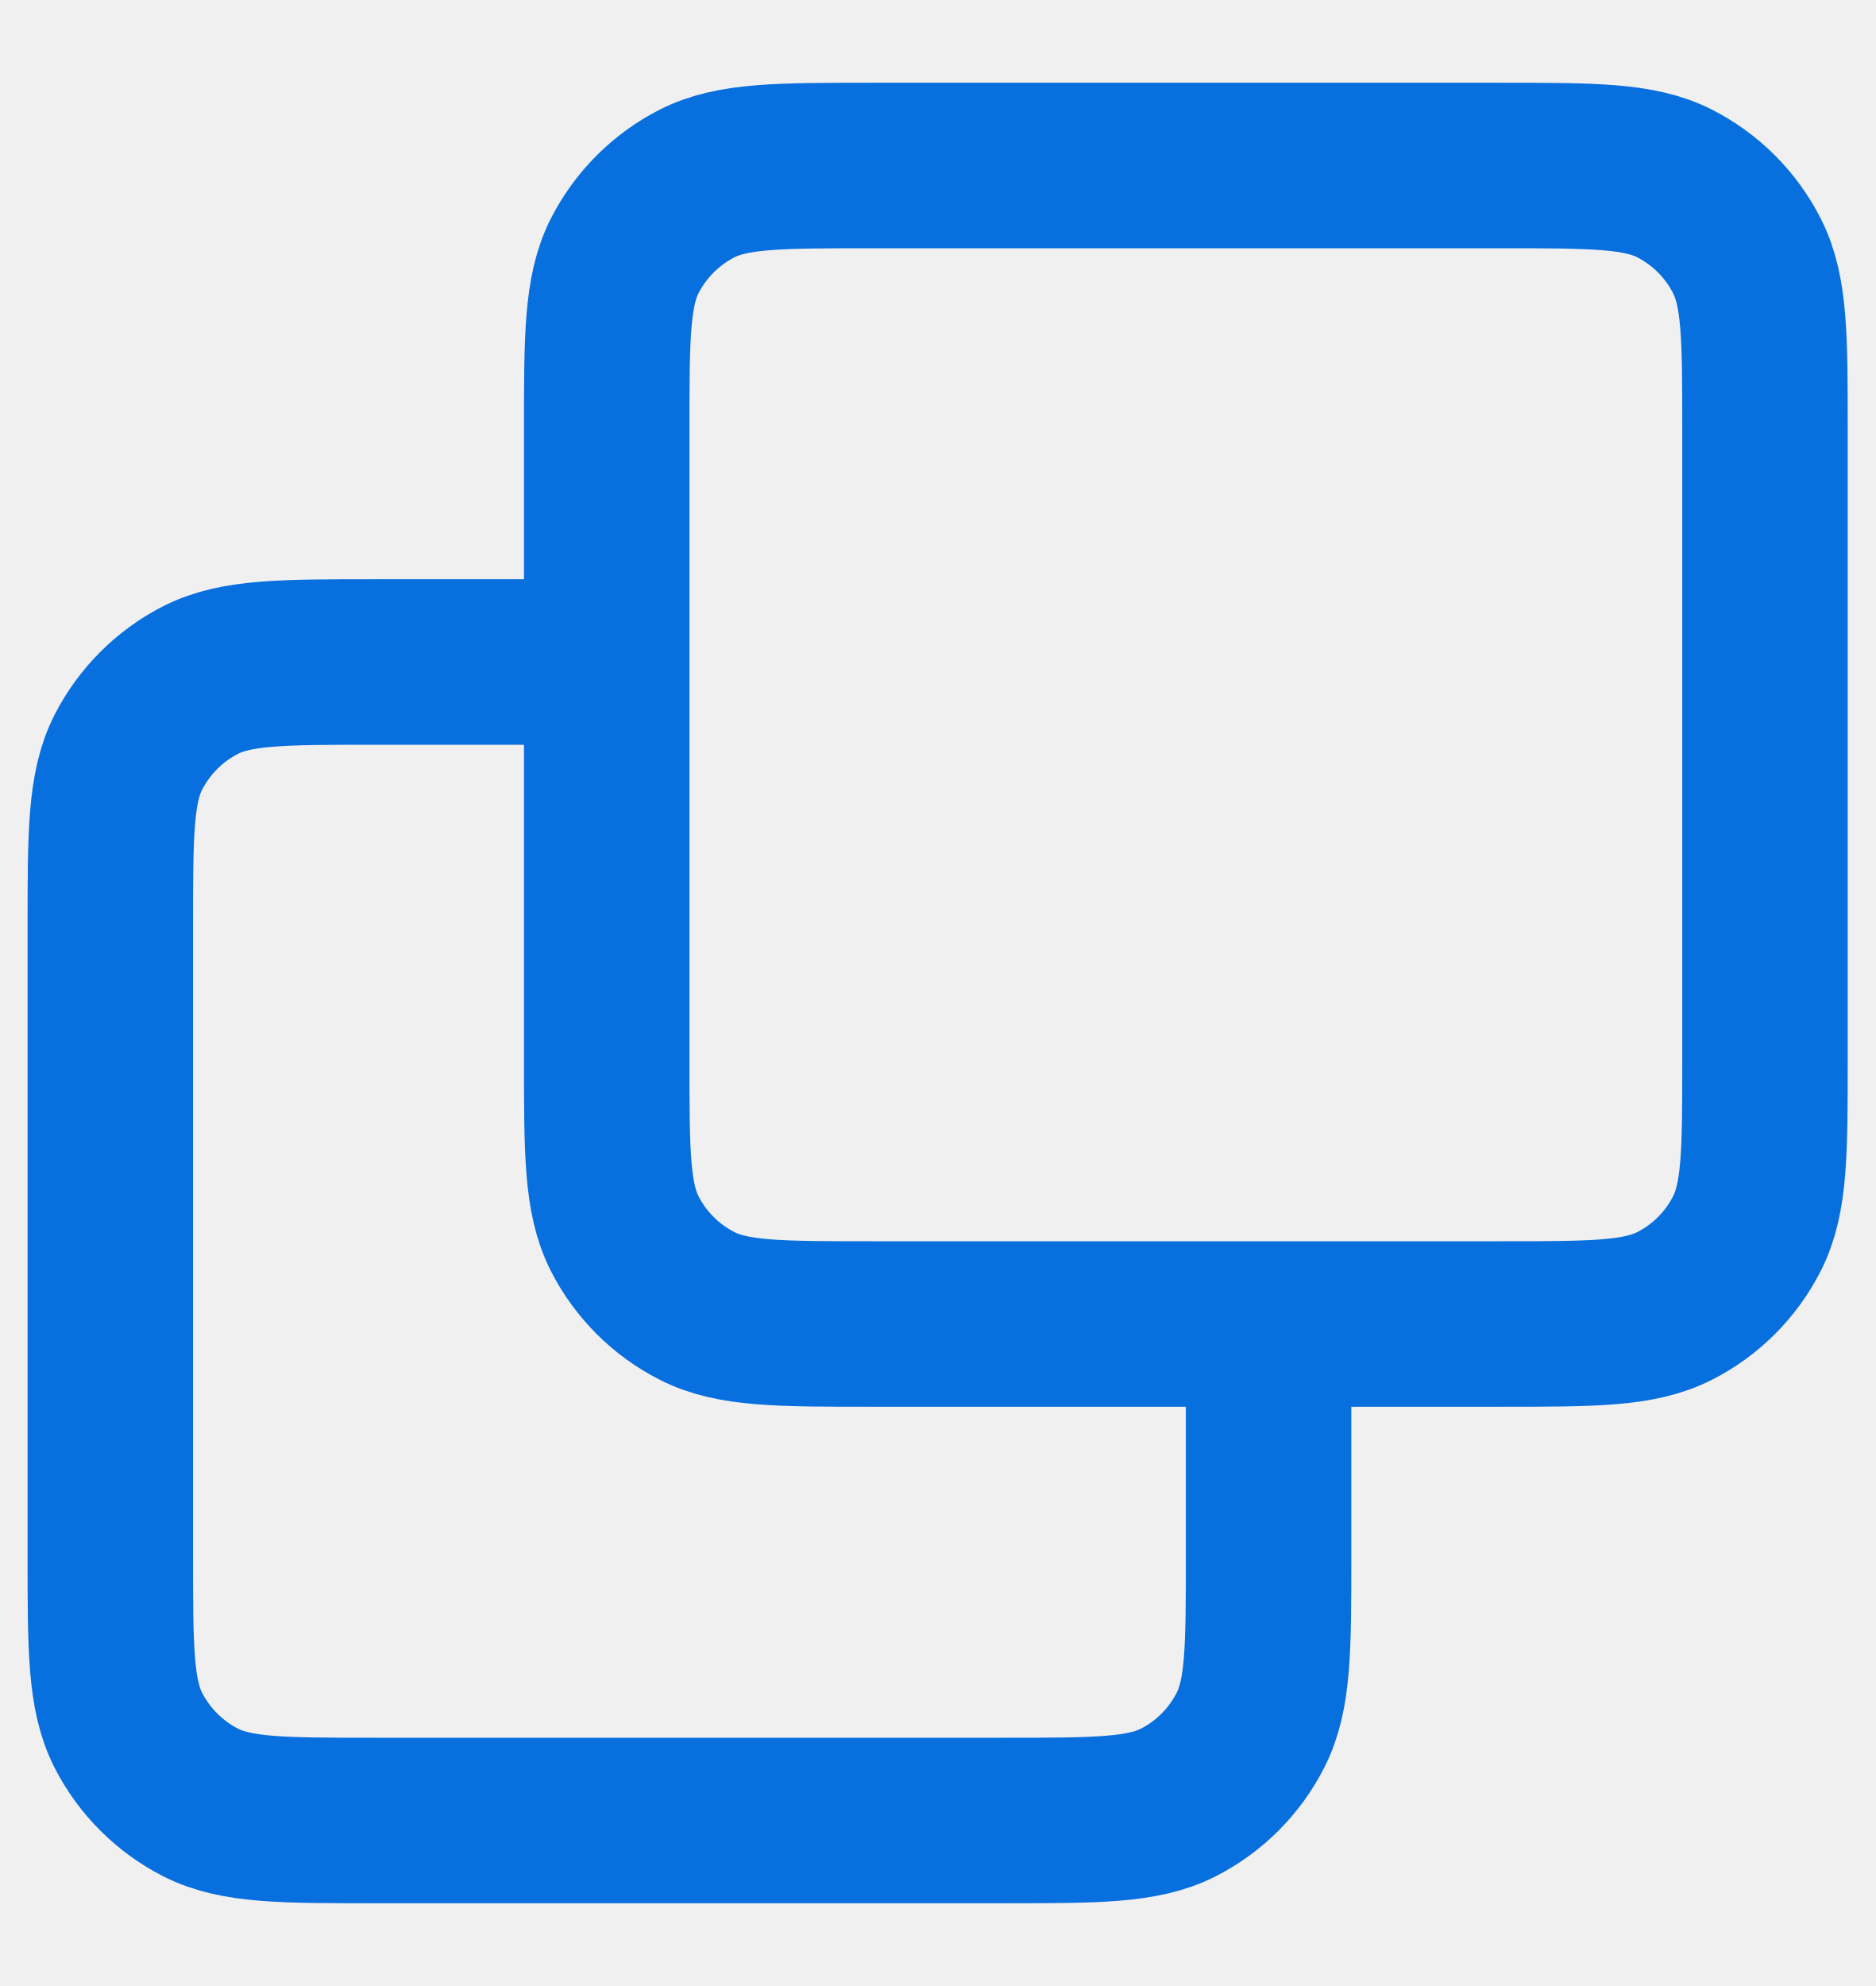
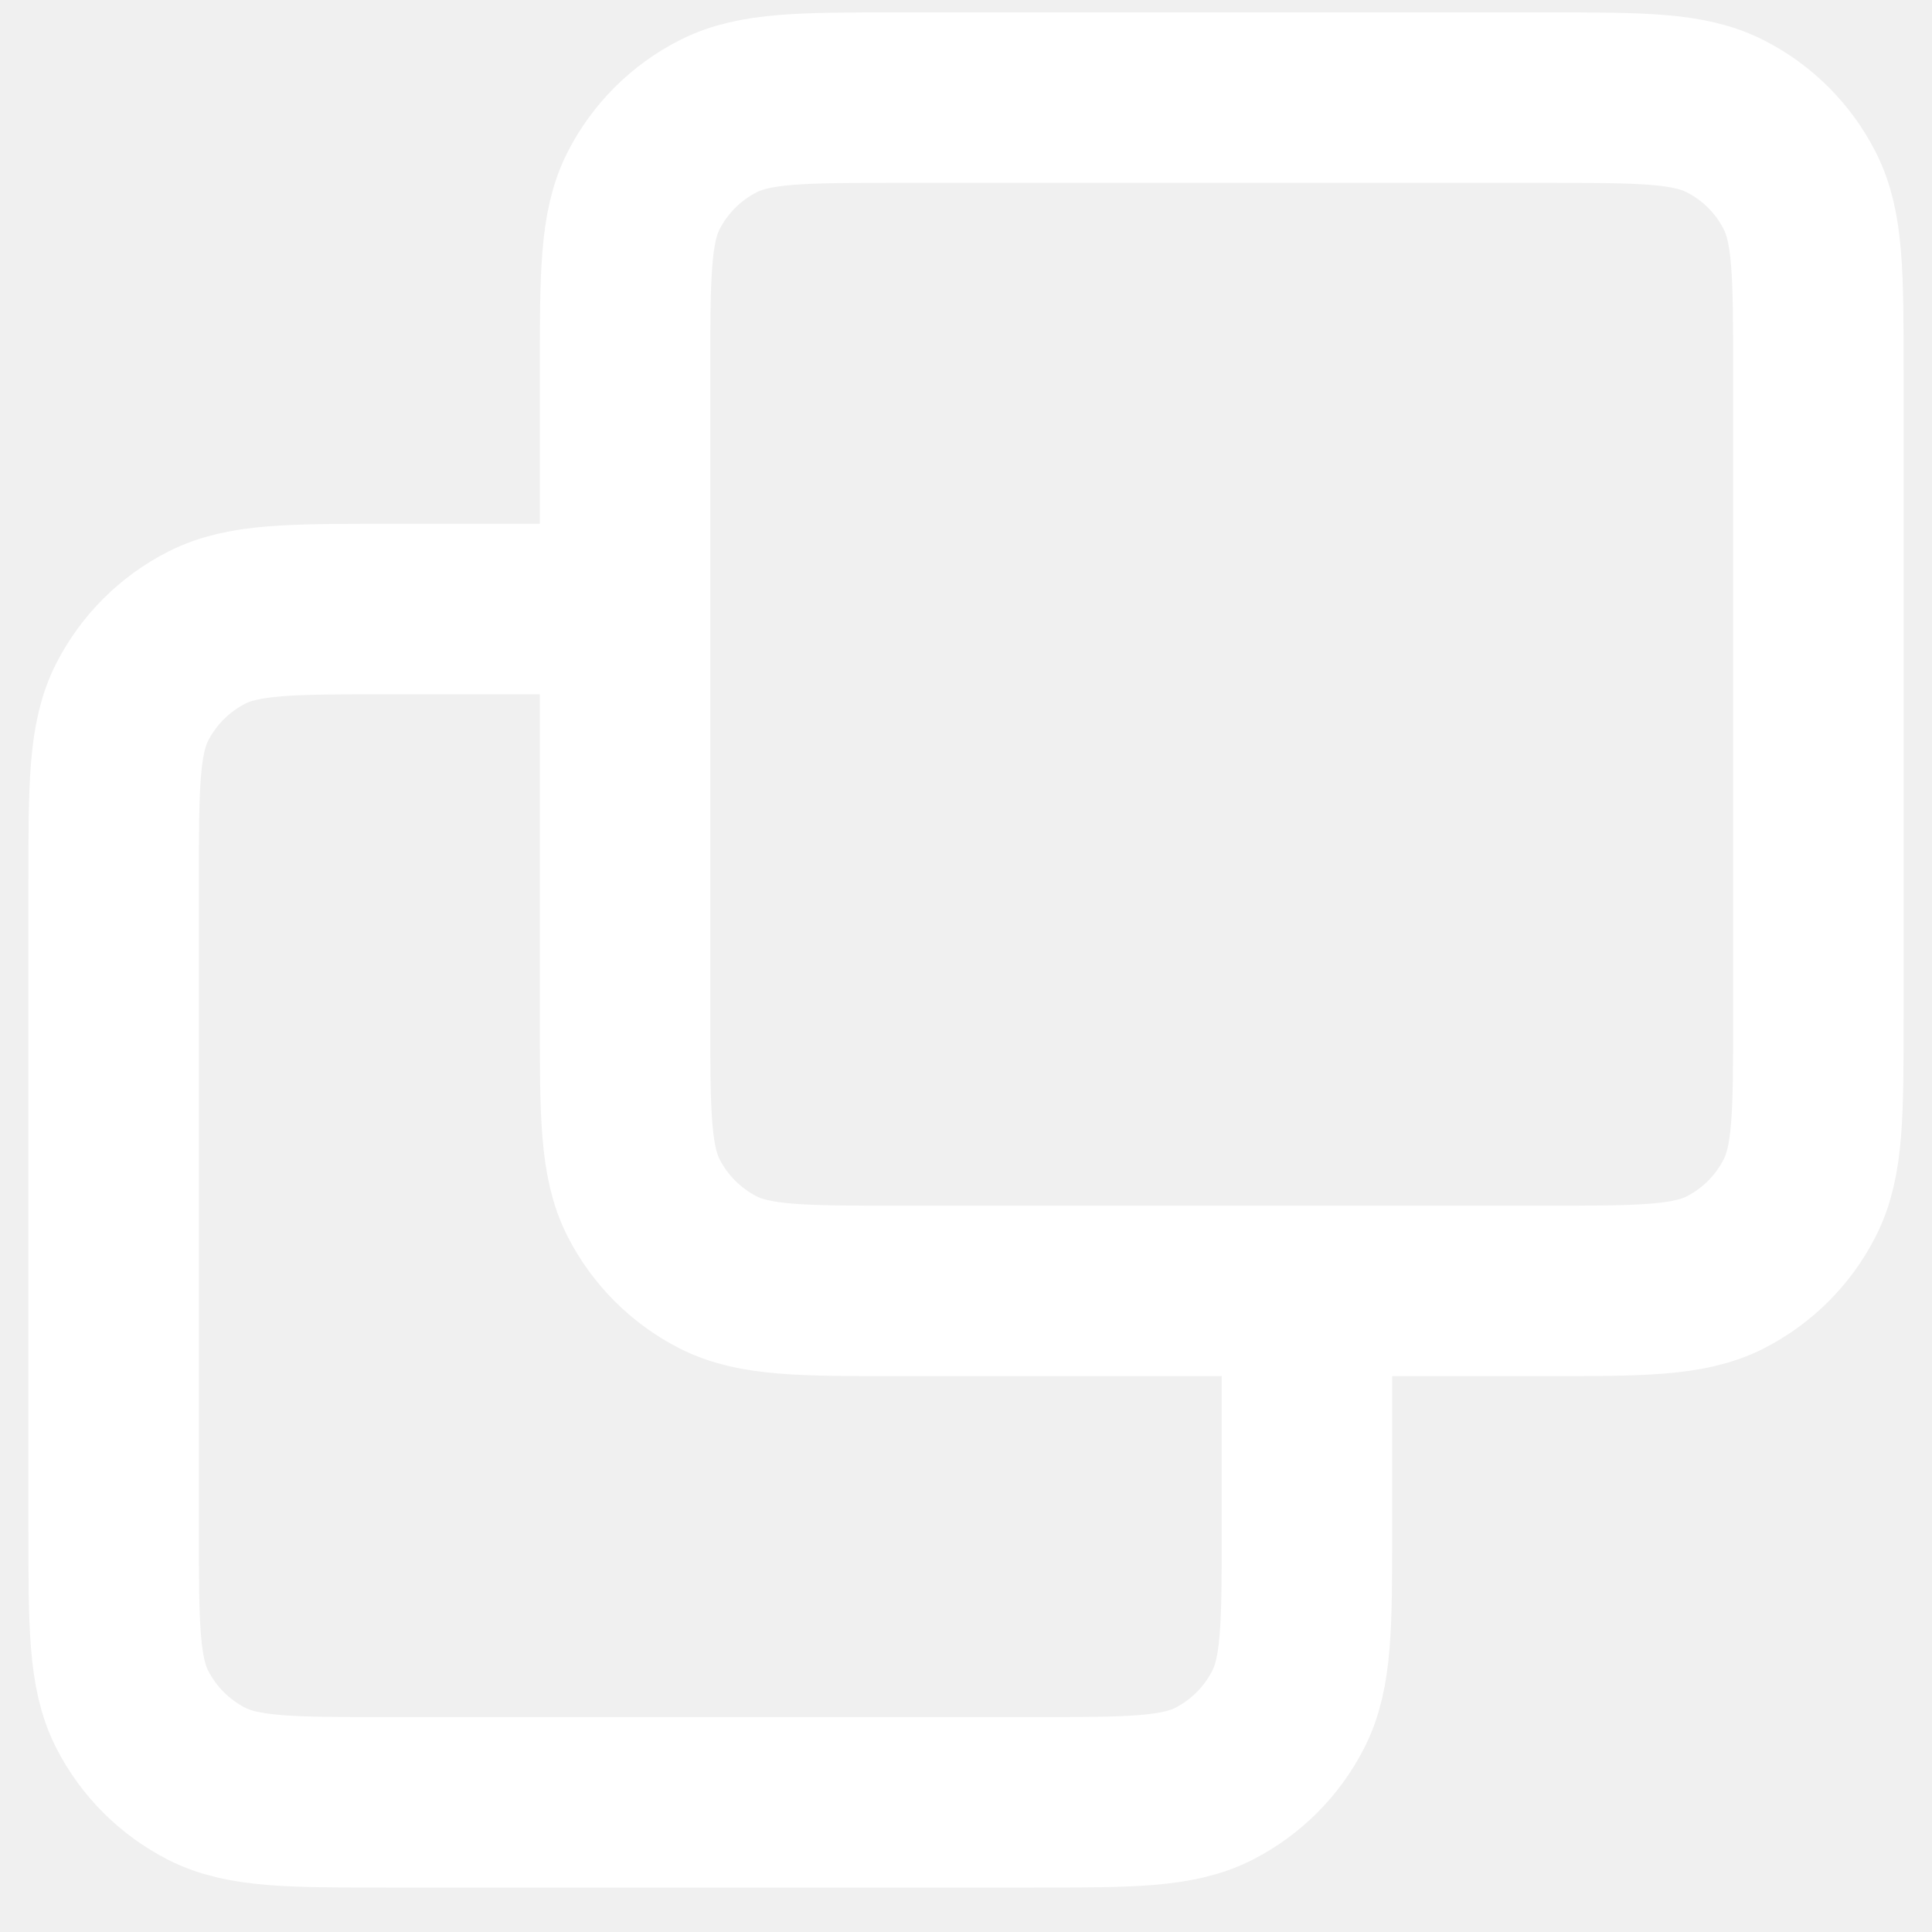
- <svg xmlns="http://www.w3.org/2000/svg" width="17" height="18" viewBox="0 0 17 18" fill="none">
-   <path id="Icon" d="M11.5 12V14.1C11.5 14.94 11.5 15.36 11.336 15.681C11.193 15.963 10.963 16.193 10.681 16.337C10.36 16.5 9.94 16.5 9.1 16.5H3.4C2.56 16.5 2.14 16.5 1.819 16.337C1.537 16.193 1.307 15.963 1.163 15.681C1 15.36 1 14.94 1 14.1V8.4C1 7.56 1 7.14 1.163 6.819C1.307 6.537 1.537 6.307 1.819 6.163C2.14 6 2.56 6 3.4 6H5.5M7.9 12H13.6C14.44 12 14.86 12 15.181 11.836C15.463 11.693 15.693 11.463 15.836 11.181C16 10.86 16 10.44 16 9.6V3.9C16 3.06 16 2.64 15.836 2.319C15.693 2.037 15.463 1.807 15.181 1.663C14.86 1.5 14.44 1.5 13.6 1.5H7.9C7.06 1.5 6.64 1.5 6.319 1.663C6.037 1.807 5.807 2.037 5.663 2.319C5.5 2.64 5.5 3.06 5.5 3.9V9.6C5.5 10.44 5.5 10.86 5.663 11.181C5.807 11.463 6.037 11.693 6.319 11.836C6.64 12 7.06 12 7.9 12Z" stroke="#086FDE" stroke-width="1.5" stroke-linecap="round" stroke-linejoin="round" />
+ <svg xmlns="http://www.w3.org/2000/svg" width="17" height="17" viewBox="0 0 17 17" fill="none">
+   <path id="Icon" d="M11.5 11.359V13.459C11.5 14.299 11.5 14.719 11.336 15.04C11.193 15.322 10.963 15.552 10.681 15.696C10.36 15.859 9.94 15.859 9.1 15.859H3.4C2.56 15.859 2.14 15.859 1.819 15.696C1.537 15.552 1.307 15.322 1.163 15.04C1 14.719 1 14.299 1 13.459V7.759C1 6.919 1 6.499 1.163 6.178C1.307 5.896 1.537 5.666 1.819 5.523C2.14 5.359 2.56 5.359 3.4 5.359H5.5M7.9 11.359H13.6C14.44 11.359 14.86 11.359 15.181 11.196C15.463 11.052 15.693 10.822 15.836 10.54C16 10.219 16 9.799 16 8.959V3.259C16 2.419 16 1.999 15.836 1.678C15.693 1.396 15.463 1.166 15.181 1.023C14.86 0.859 14.44 0.859 13.6 0.859H7.9C7.06 0.859 6.64 0.859 6.319 1.023C6.037 1.166 5.807 1.396 5.663 1.678C5.5 1.999 5.5 2.419 5.5 3.259V8.959C5.5 9.799 5.5 10.219 5.663 10.54C5.807 10.822 6.037 11.052 6.319 11.196C6.64 11.359 7.06 11.359 7.9 11.359Z" stroke="white" stroke-width="1.5" stroke-linecap="round" stroke-linejoin="round" />
</svg>
